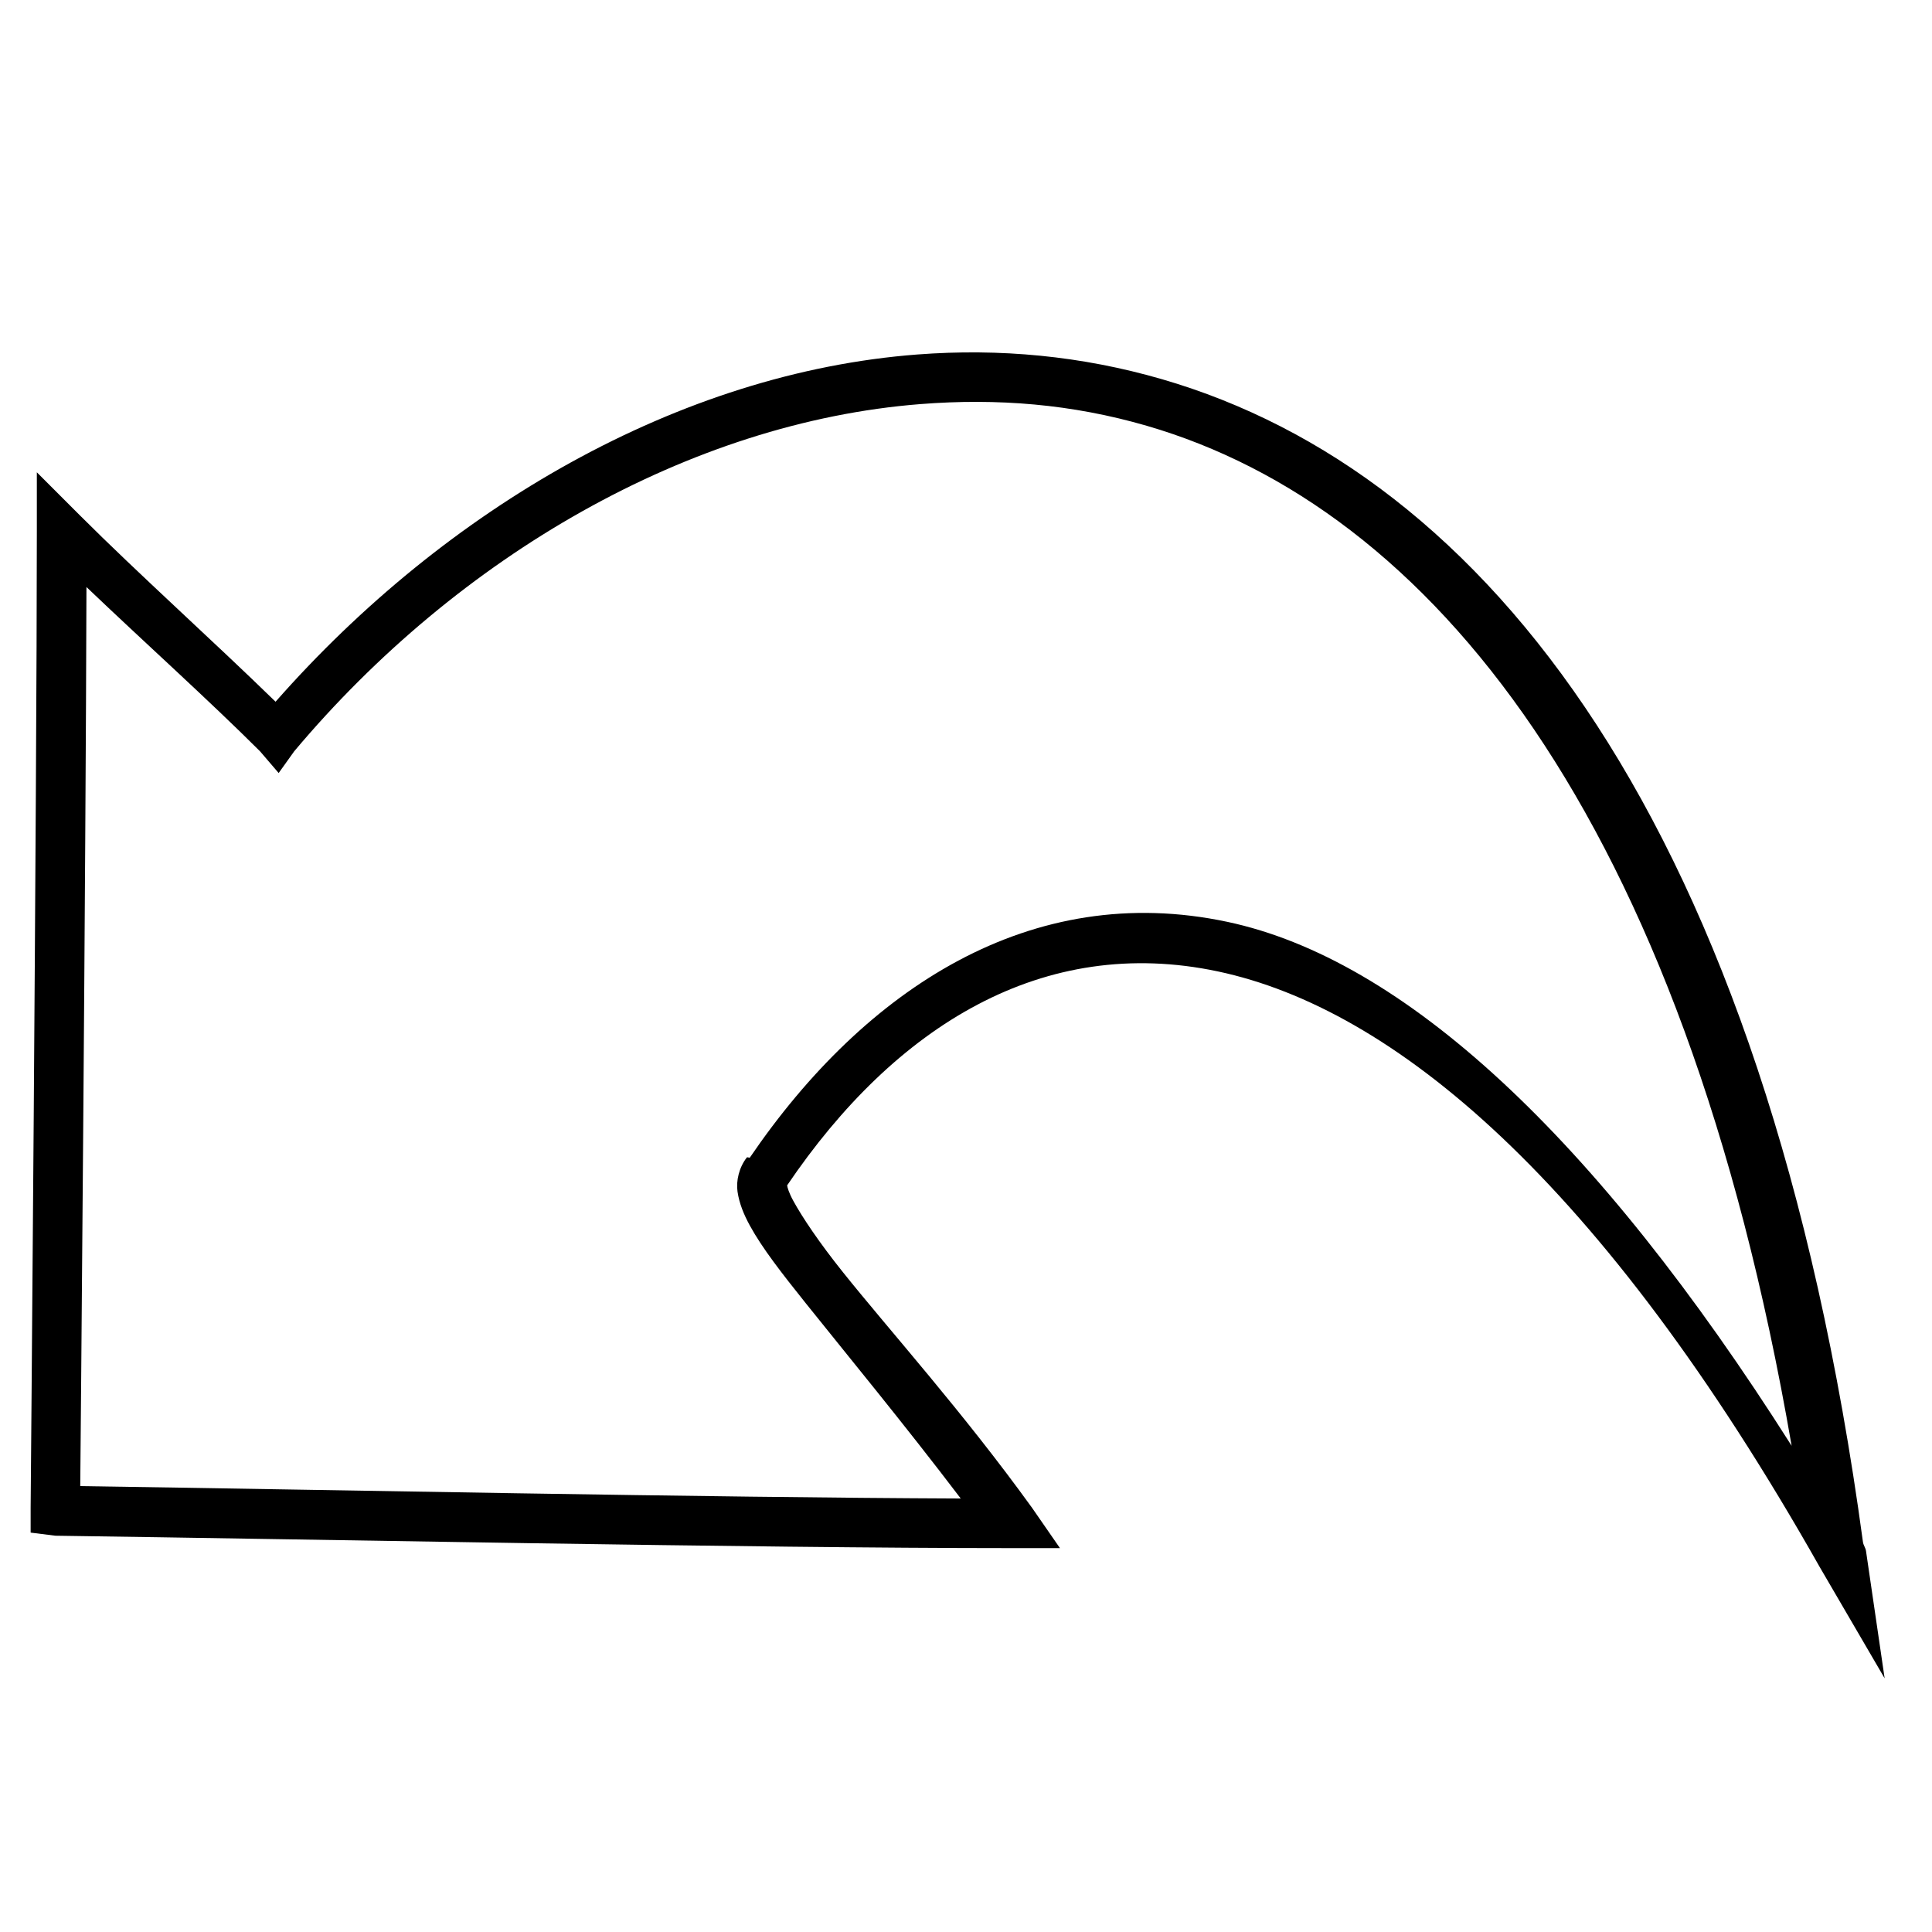
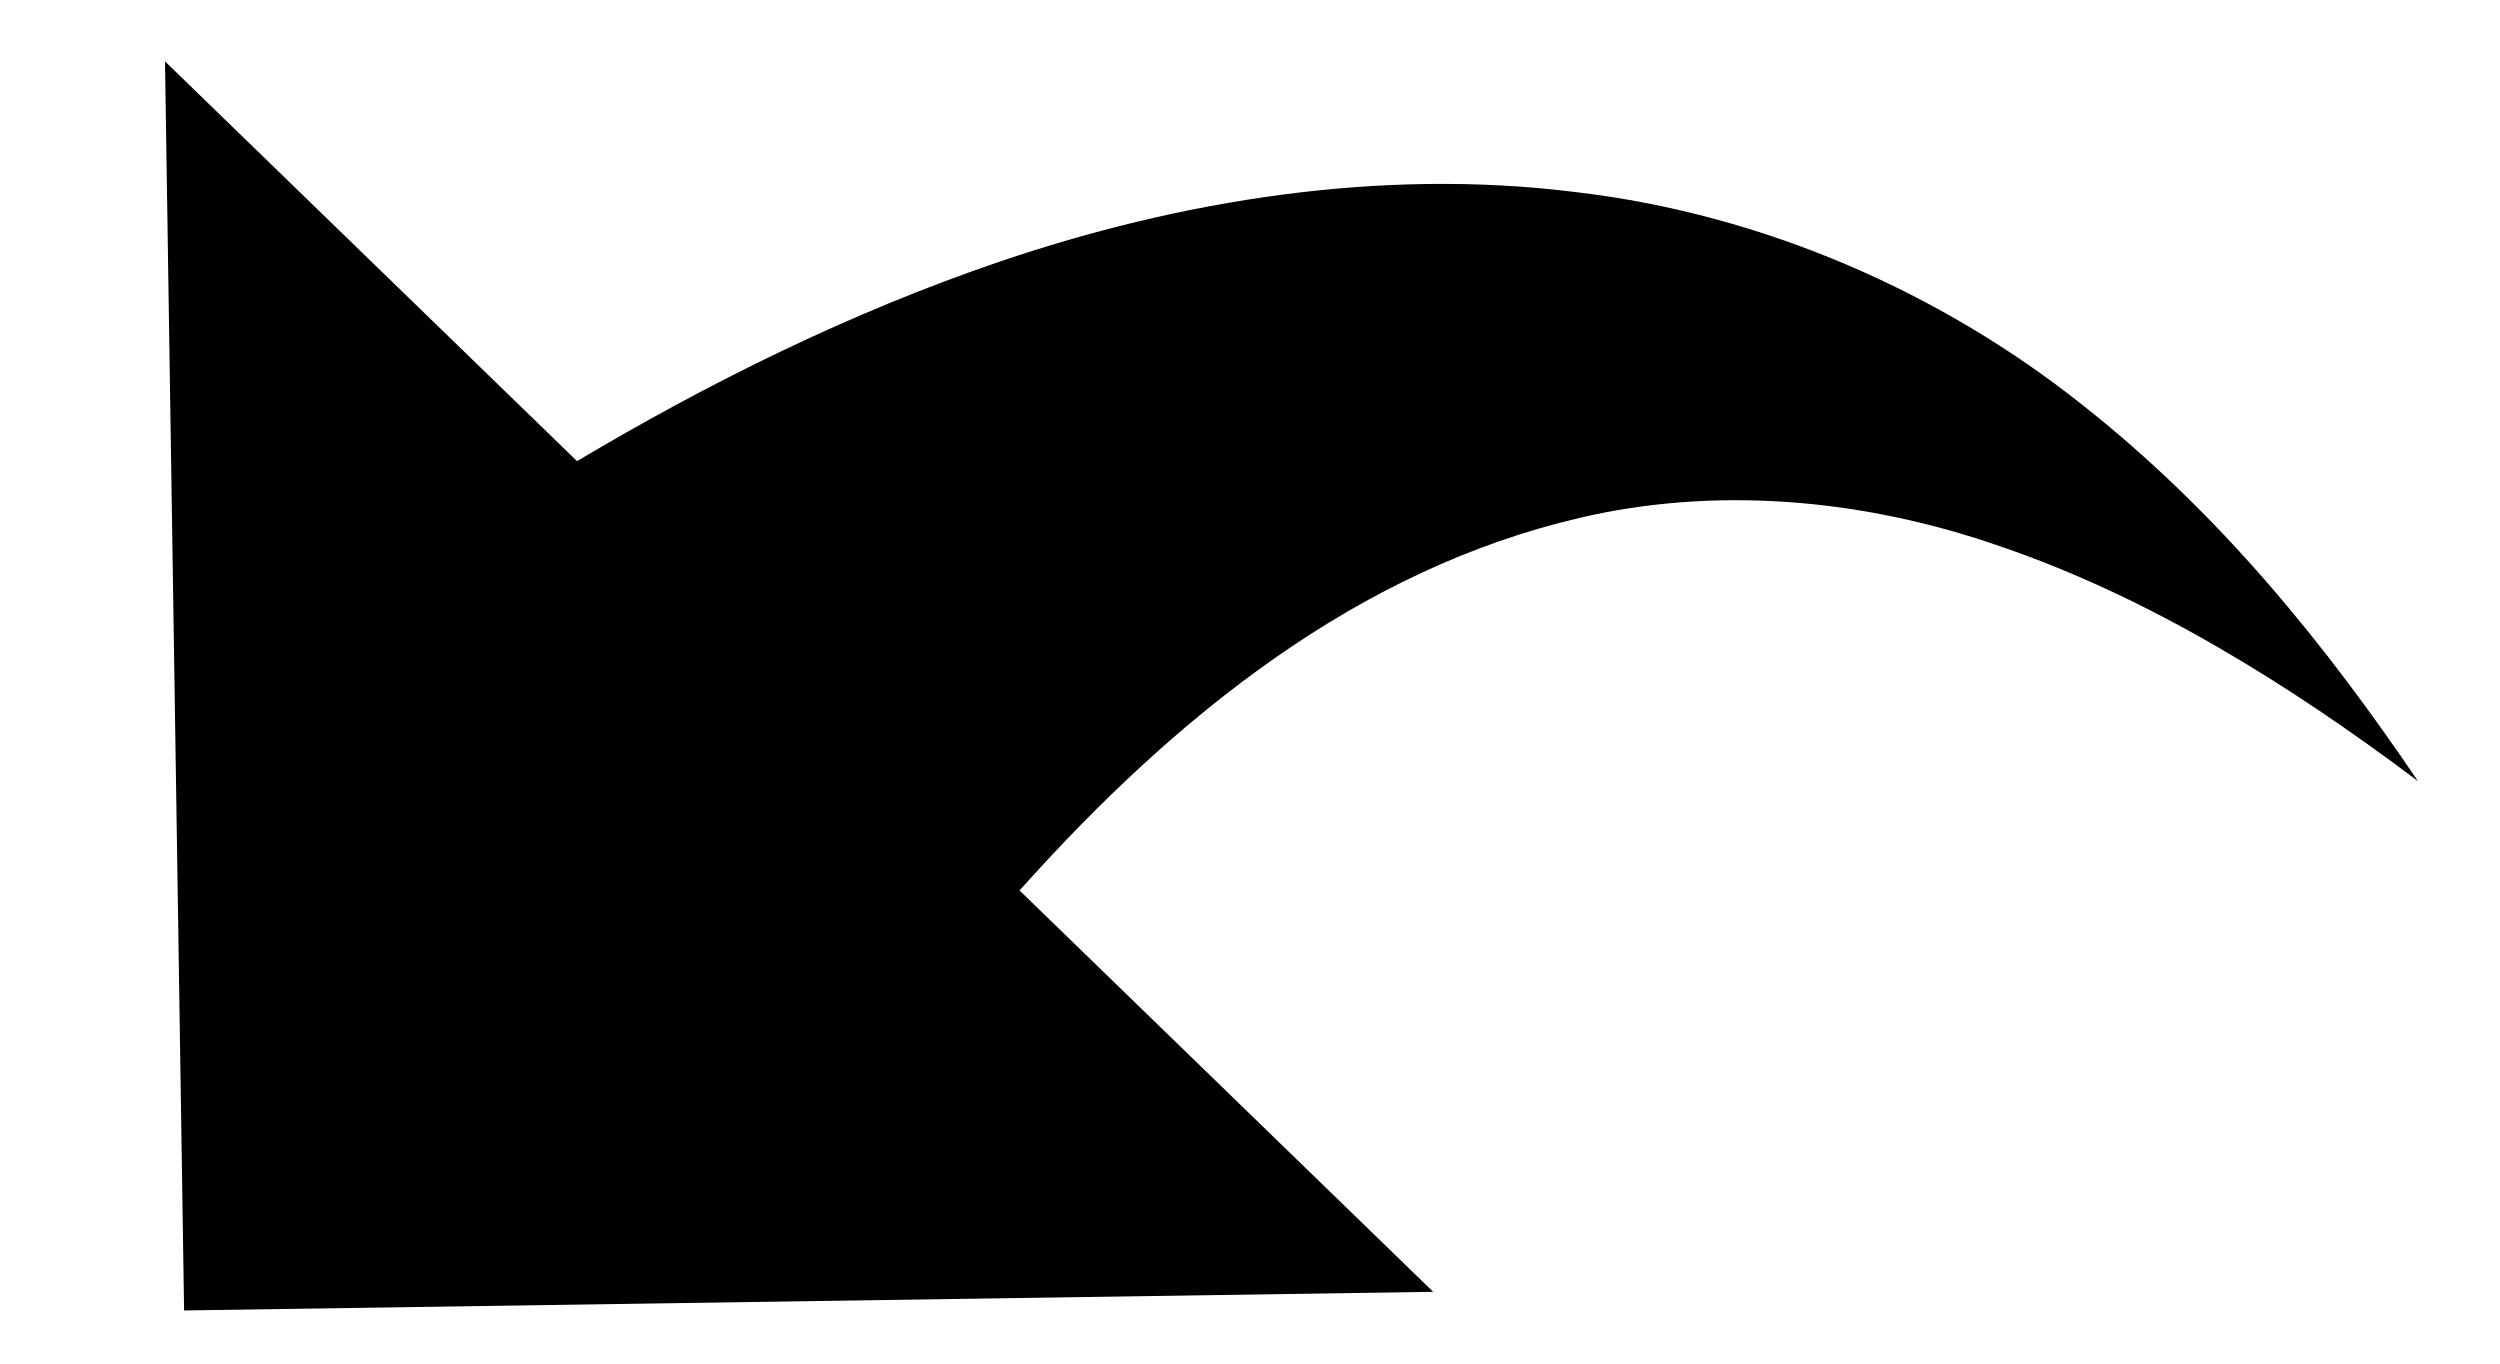
- <svg xmlns="http://www.w3.org/2000/svg" width="1000px" height="1000px" viewBox="0 0 1000 1000" version="1.1" id="svg2">
-   <defs id="defs9" />
-   <path id="path5" d="m 474.812,183.482 c 42.511,-3.244 84.891,0.664 126.774,12.838 166.697,48.451 311.991,227.933 362.669,601.774 0.254,1.873 1.356,2.931 1.605,4.814 l 9.628,65.794 -33.699,-57.77 C 828.293,610.252 720.876,522.029 630.471,502.824 c -90.405,-19.205 -166.973,27.93 -223.057,110.726 0.151,1.044 0.856,3.722 3.209,8.024 4.707,8.603 13.413,21.579 25.676,36.909 24.526,30.661 61.649,71.78 97.889,121.959 l 14.443,20.861 -25.676,0 c -132.691,0 -364.081,-4.624 -494.257,-6.419 l -12.838,-1.605 0,-12.838 c 0,0 3.209,-373.383 3.209,-505.49 l 0,-30.49 22.466,22.466 c 29.889,29.889 68.797,64.785 101.098,96.284 88.106,-100.114 208.859,-170.318 332.179,-179.73 z m 1.605,25.676 c -119.433,9.385 -239.23,78.629 -324.155,179.73 l -8.024,11.233 -9.628,-11.233 C 108.073,362.393 74.628,332.362 44.745,303.837 c -0.344,144.969 -3.051,448.398 -3.209,465.372 125.037,1.833 325.006,5.911 455.743,6.419 -29.225,-38.47 -59.383,-75.029 -80.236,-101.098 -12.553,-15.692 -22.561,-28.558 -28.885,-40.118 -3.162,-5.78 -5.534,-11.523 -6.419,-17.652 -0.796,-5.516 0.768,-12.485 4.814,-17.652 0.237,-0.349 1.367,0.348 1.605,0 C 447.854,511.563 533.796,455.589 635.285,477.148 726.042,496.428 825.321,587.408 927.346,748.347 870.877,420.83 739.346,262.764 593.562,220.391 554.804,209.126 516.228,206.03 476.417,209.158 z" />
+ <svg xmlns="http://www.w3.org/2000/svg" width="11px" height="6px" viewBox="0 0 11 6" version="1.1">
+   <defs />
+   <g id="🔵-Chemical-Drawer" stroke="none" stroke-width="1" fill="none" fill-rule="evenodd">
+     <path d="M2.539,2.029 C3.119,1.684 3.736,1.377 4.399,1.151 C5.196,0.88 6.074,0.739 6.923,0.844 C7.774,0.942 8.553,1.298 9.158,1.778 C9.768,2.258 10.235,2.84 10.639,3.437 C10.06,3.001 9.448,2.626 8.81,2.407 C8.175,2.184 7.527,2.143 6.949,2.279 C5.982,2.505 5.183,3.138 4.486,3.918 L6.306,5.684 L0.81,5.766 L0.726,0.27 L2.539,2.029 Z" id="undo" fill="#000000" />
+   </g>
</svg>
